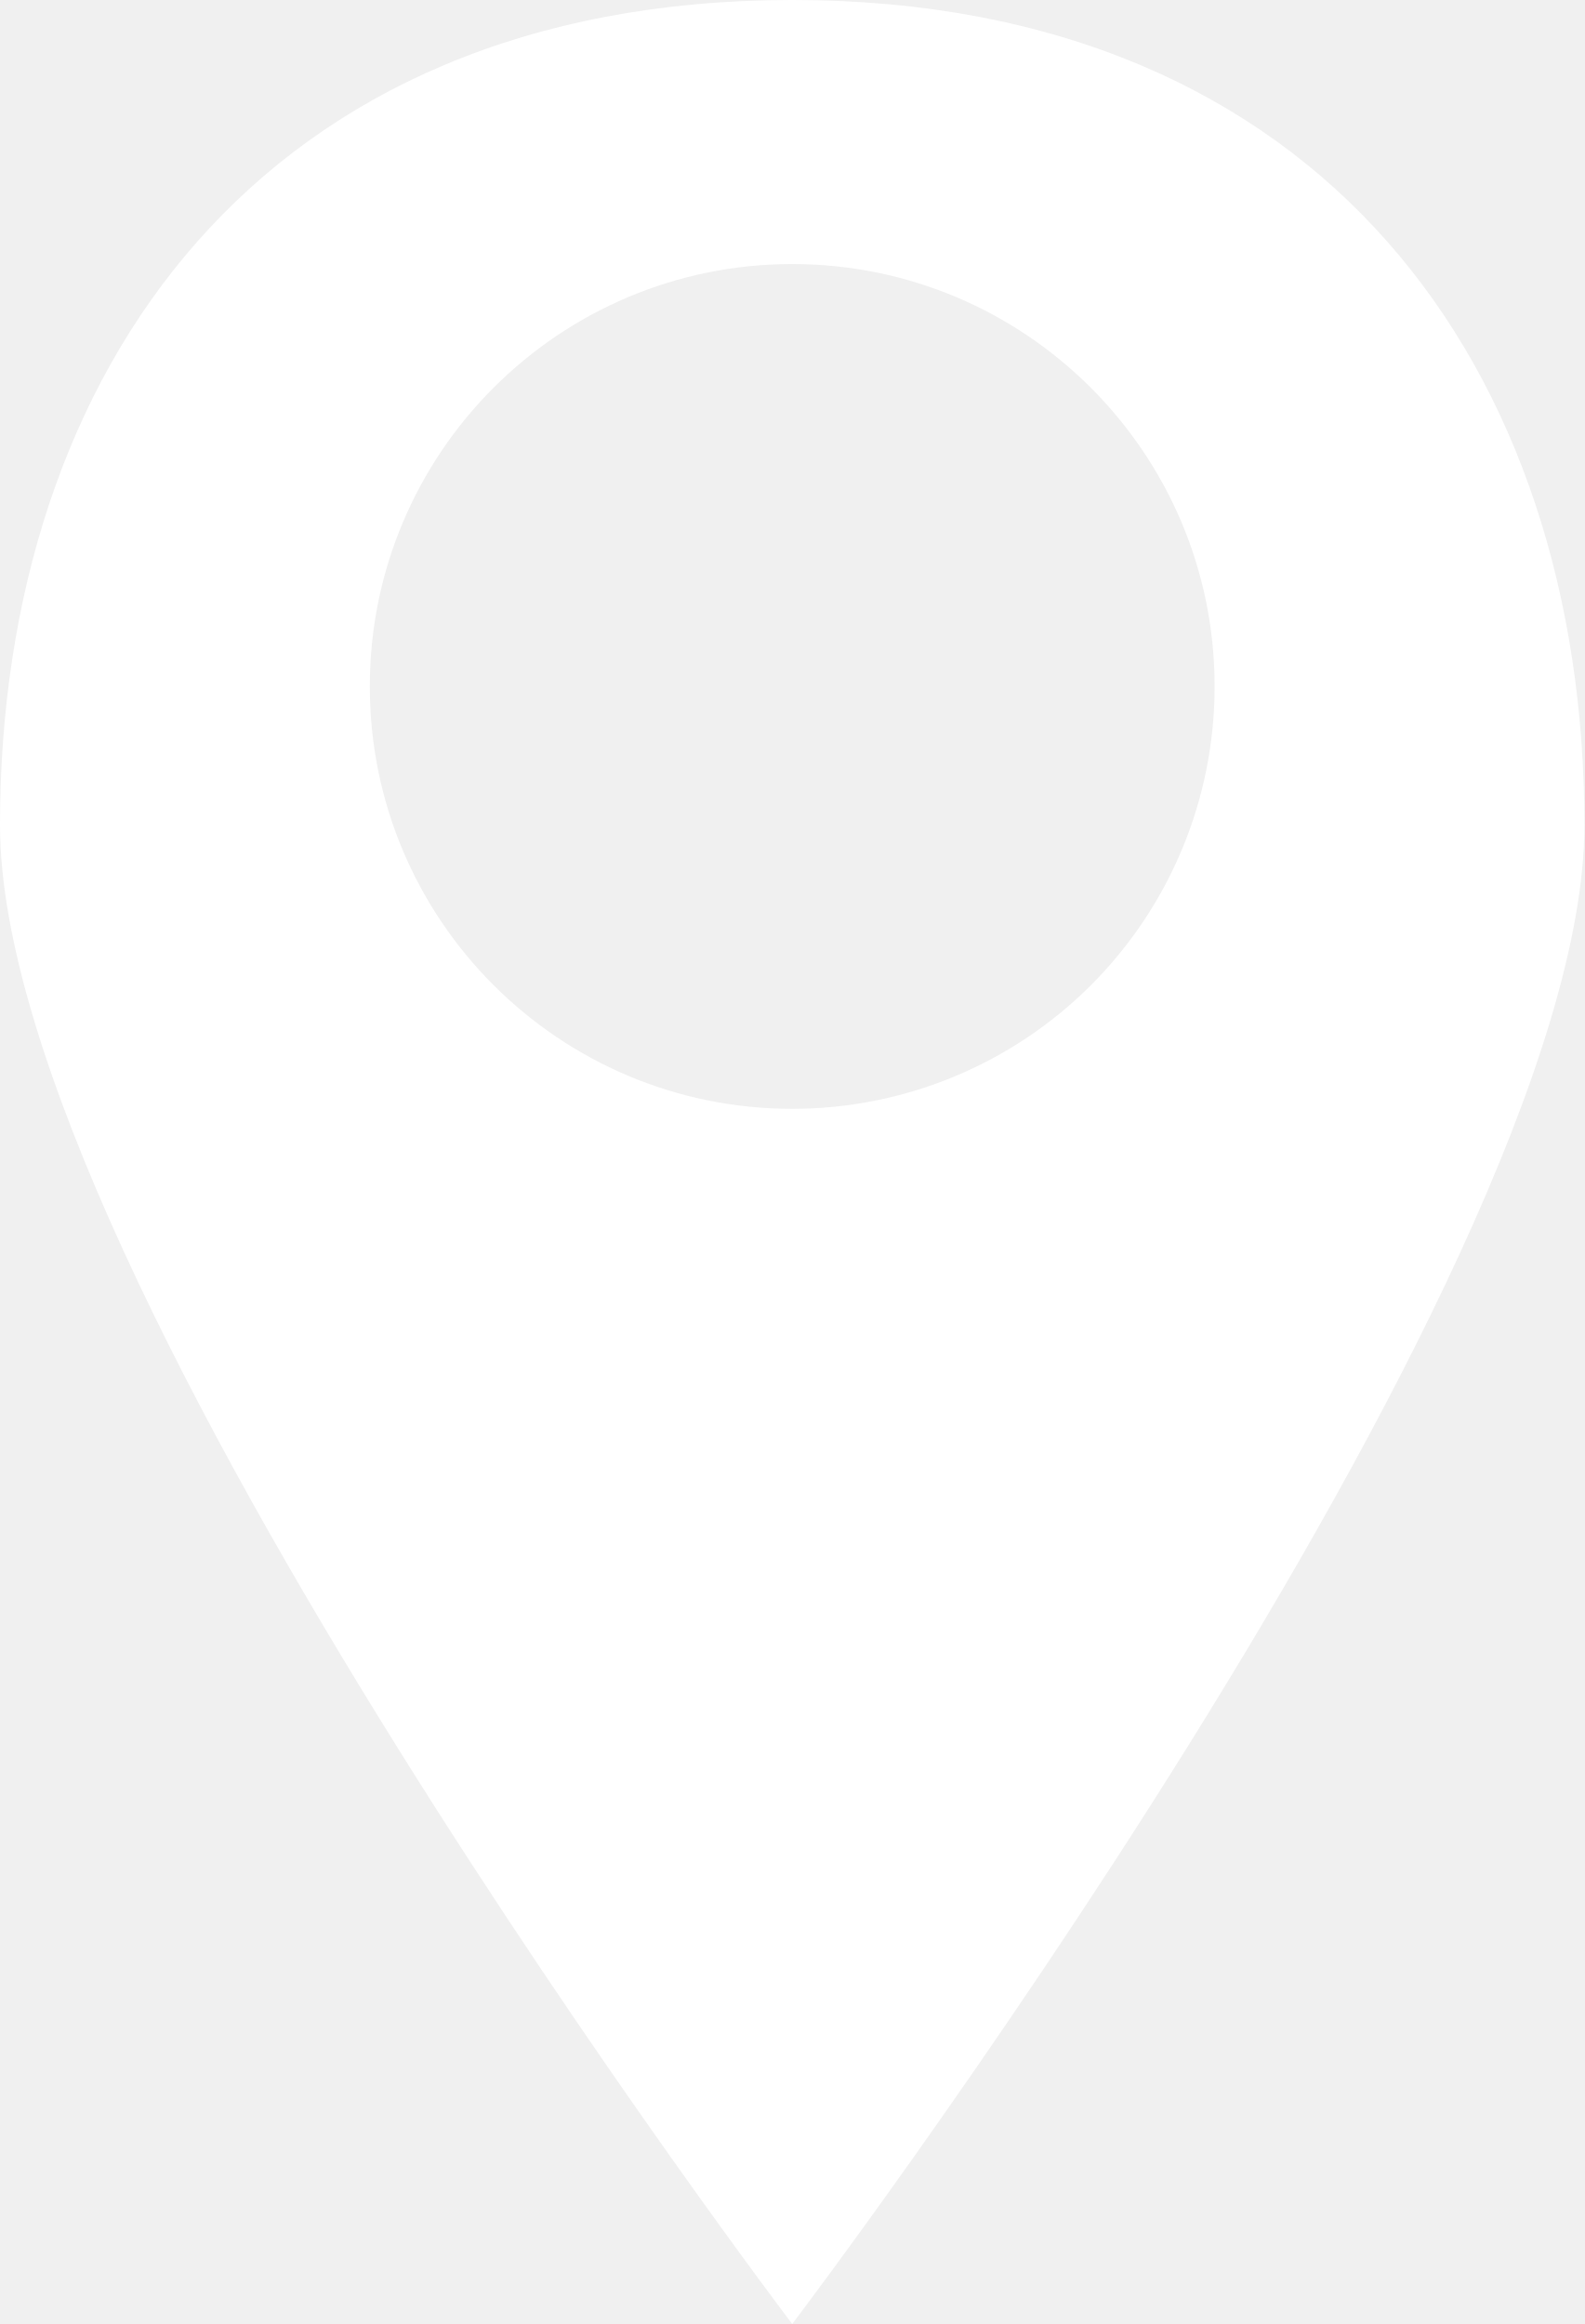
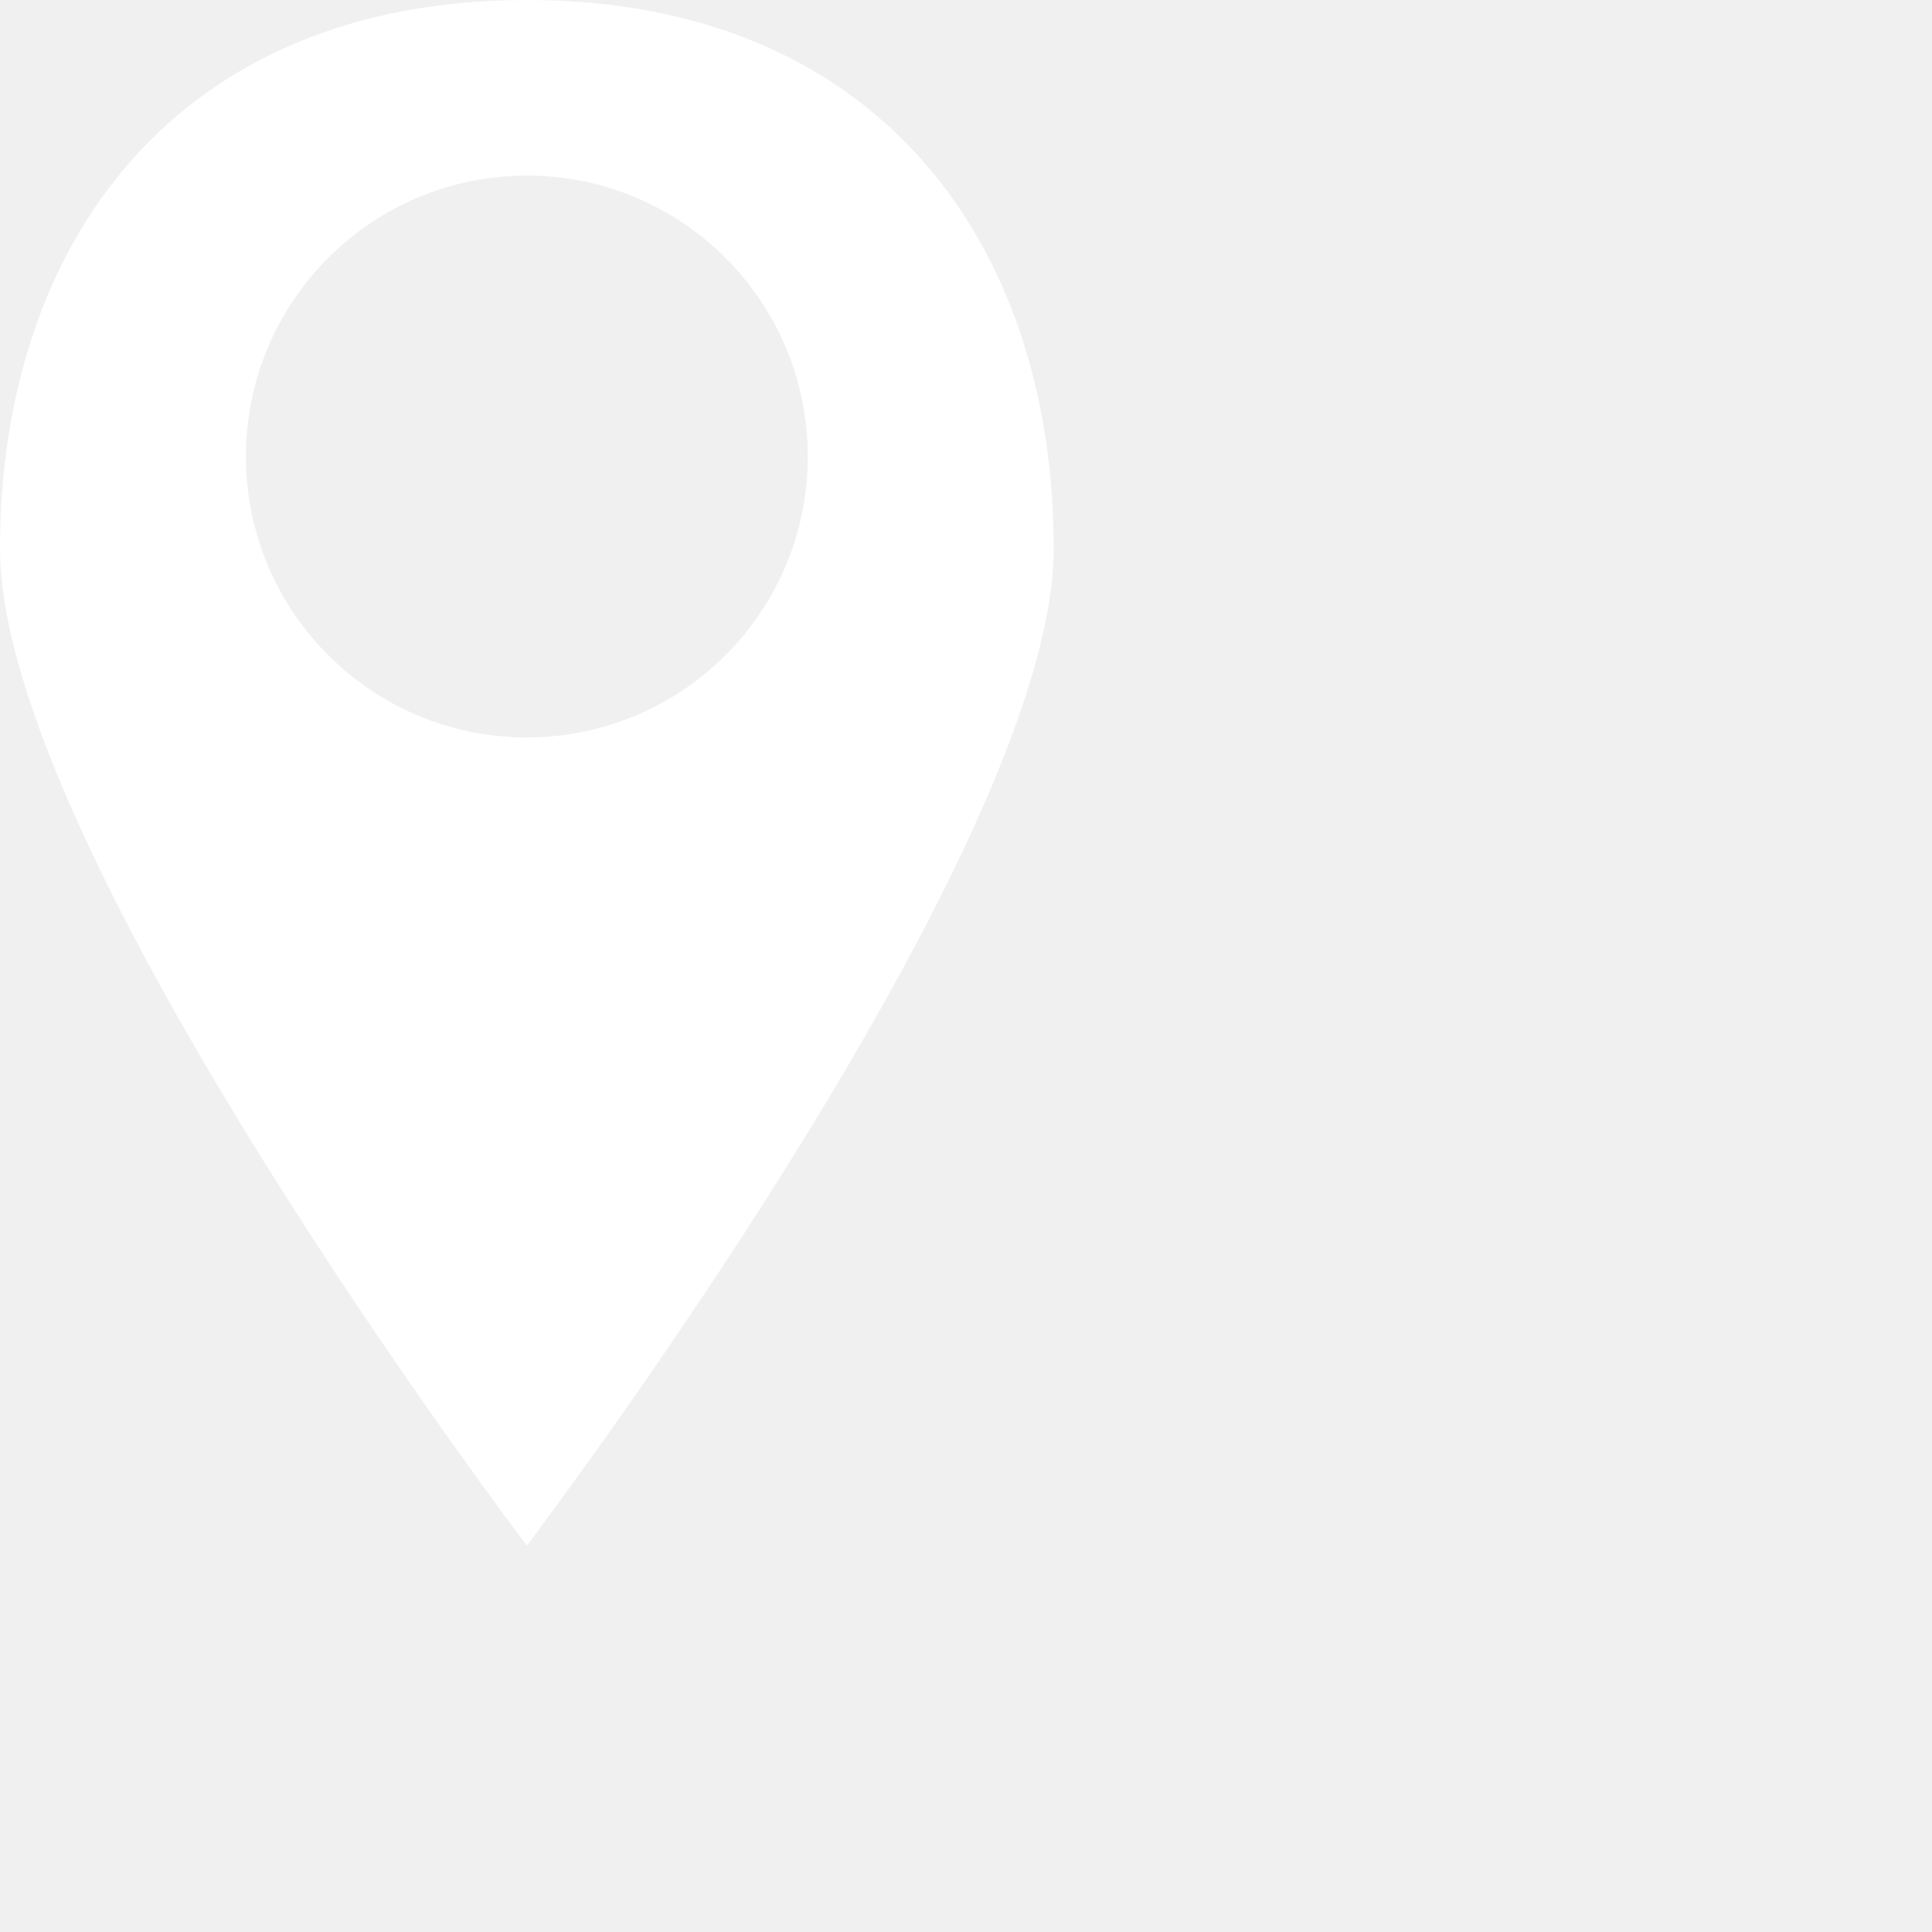
- <svg xmlns="http://www.w3.org/2000/svg" width="27.27" height="40" viewBox="0 0 27.27 40">
-   <defs>
-     <style>
-             .cls-1{fill:#fff;fill-rule:evenodd}
-         </style>
-   </defs>
-   <path id="icon_mapa" d="M932.748 4394.263c-9.126 0-13.635 6.357-13.635 14.2s13.635 25.8 13.635 25.8 13.635-17.95 13.635-25.8-4.509-14.2-13.635-14.2zm0 19.085a7.27 7.27 0 1 1 7.27-7.27 7.266 7.266 0 0 1-7.27 7.27zm0 0" class="cls-1" transform="translate(-919.113 -4394.263)" />
+ <svg xmlns="http://www.w3.org/2000/svg" viewBox="0 0 50 50">
+   <path style="fill:#fff" d="M932.748 4394.263c-9.126 0-13.635 6.357-13.635 14.2s13.635 25.8 13.635 25.8 13.635-17.95 13.635-25.8-4.509-14.2-13.635-14.2zm0 19.085a7.27 7.27 0 1 1 7.27-7.27 7.266 7.266 0 0 1-7.27 7.27zm0 0" transform="translate(-919.113 -4394.263)" />
</svg>
